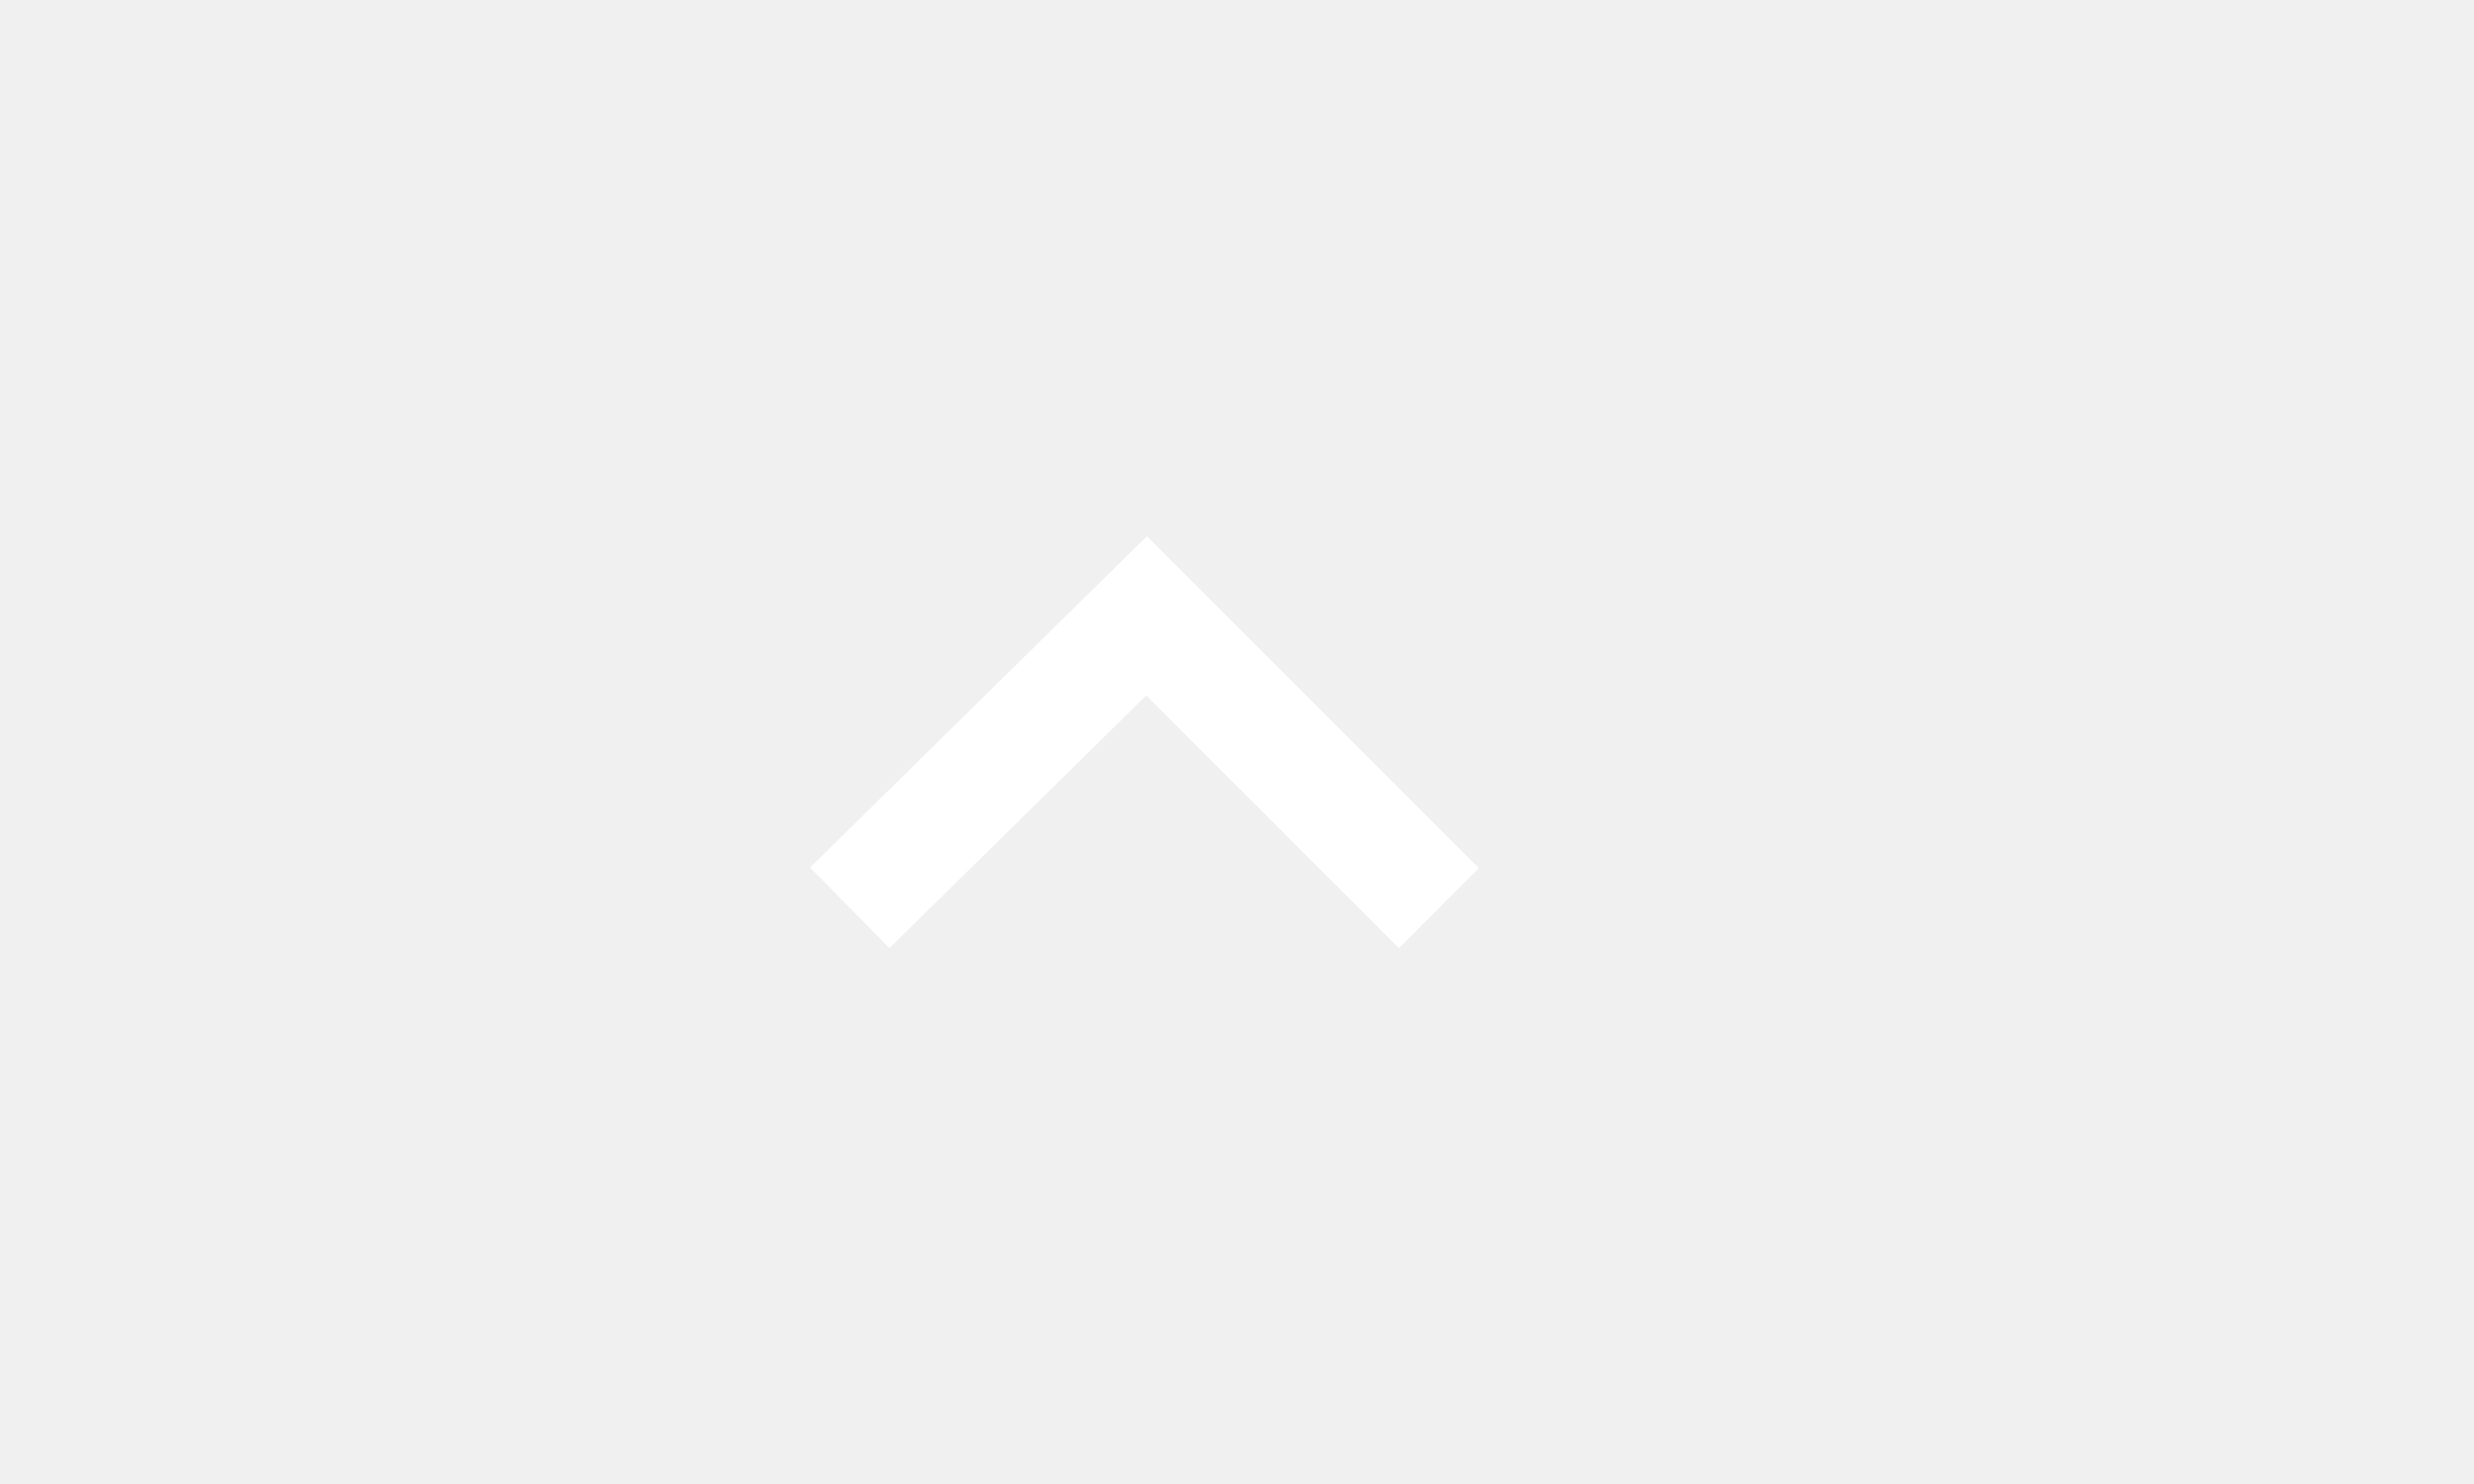
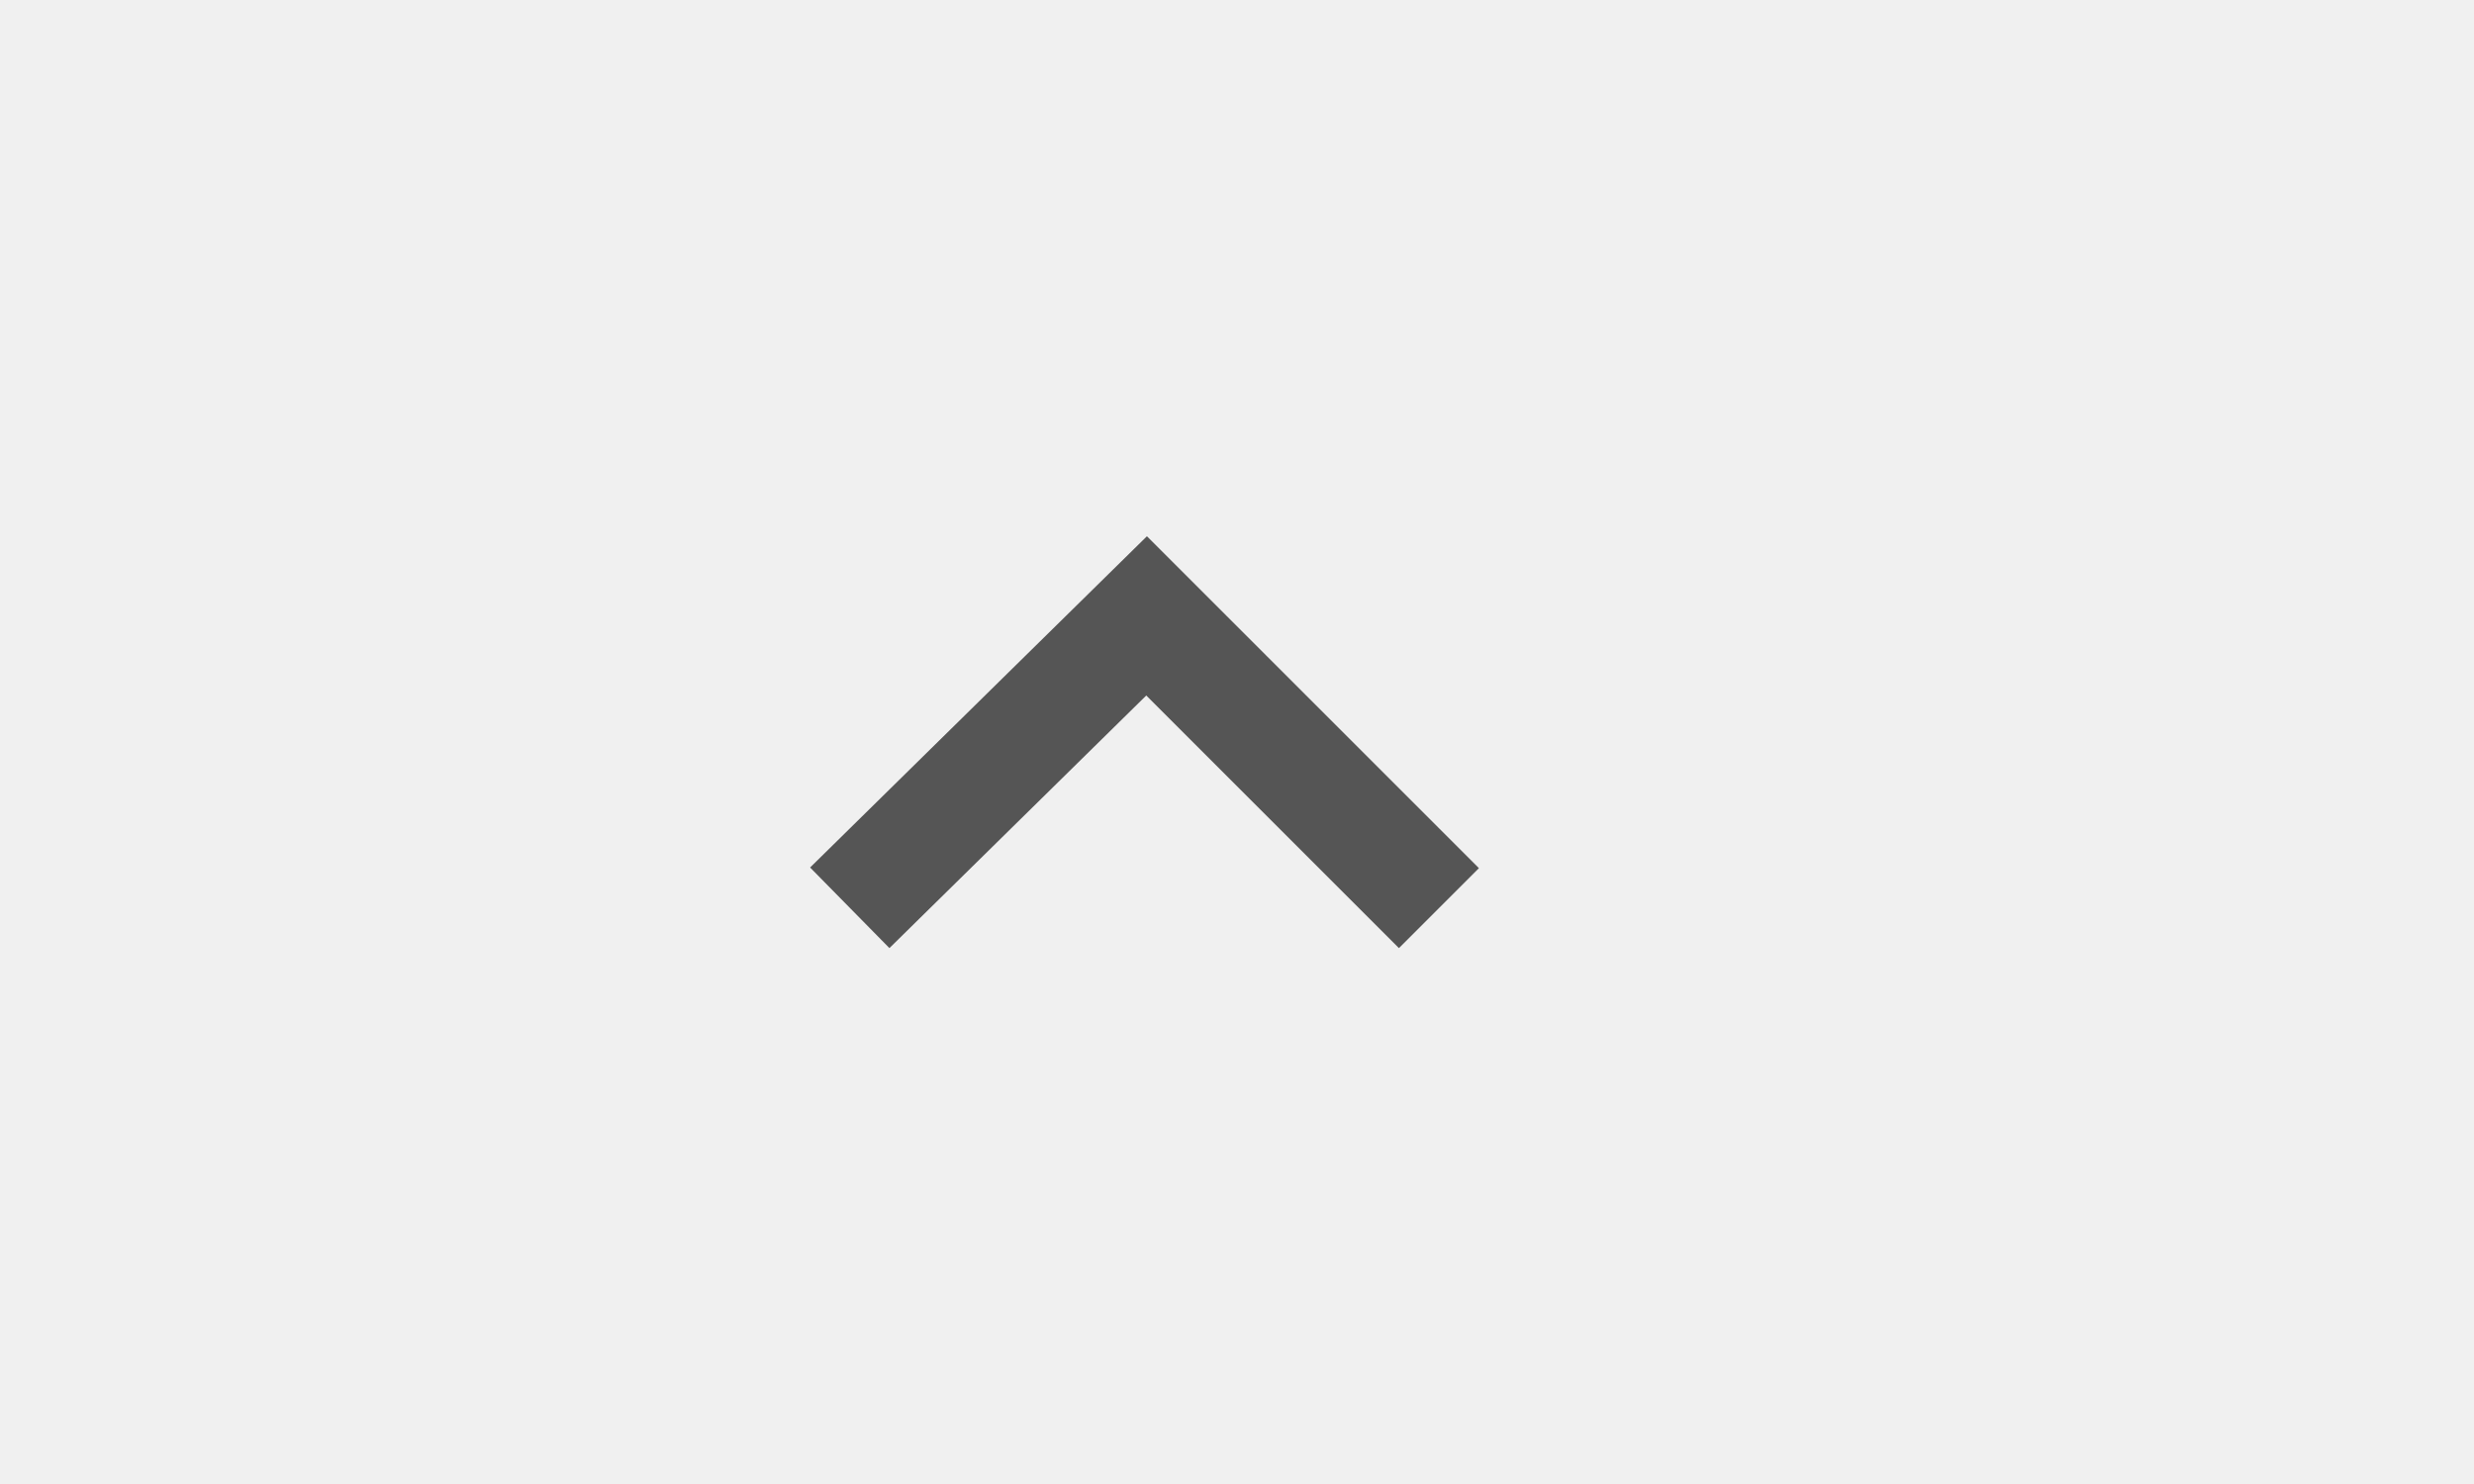
<svg xmlns="http://www.w3.org/2000/svg" version="1.1" width="43.75" height="26.25" id="svg2" xml:space="preserve">
  <defs id="defs6" />
  <g transform="matrix(1.25,0,0,-1.25,0,26.25)" id="g10">
    <g transform="translate(19.791,8.7148)" id="g12">
-       <path d="M 0,0 -3.57,3.57 -7.199,0" id="path14" style="fill:none;stroke:#ffffff;stroke-width:1.6;stroke-linecap:square;stroke-linejoin:miter;stroke-miterlimit:4;stroke-opacity:1;stroke-dasharray:none" />
+       <path d="M 0,0 -3.57,3.57 -7.199,0" id="path14" style="fill:none;stroke:#555555;stroke-width:1.6;stroke-linecap:square;stroke-linejoin:miter;stroke-miterlimit:4;stroke-opacity:1;stroke-dasharray:none" />
    </g>
  </g>
</svg>
